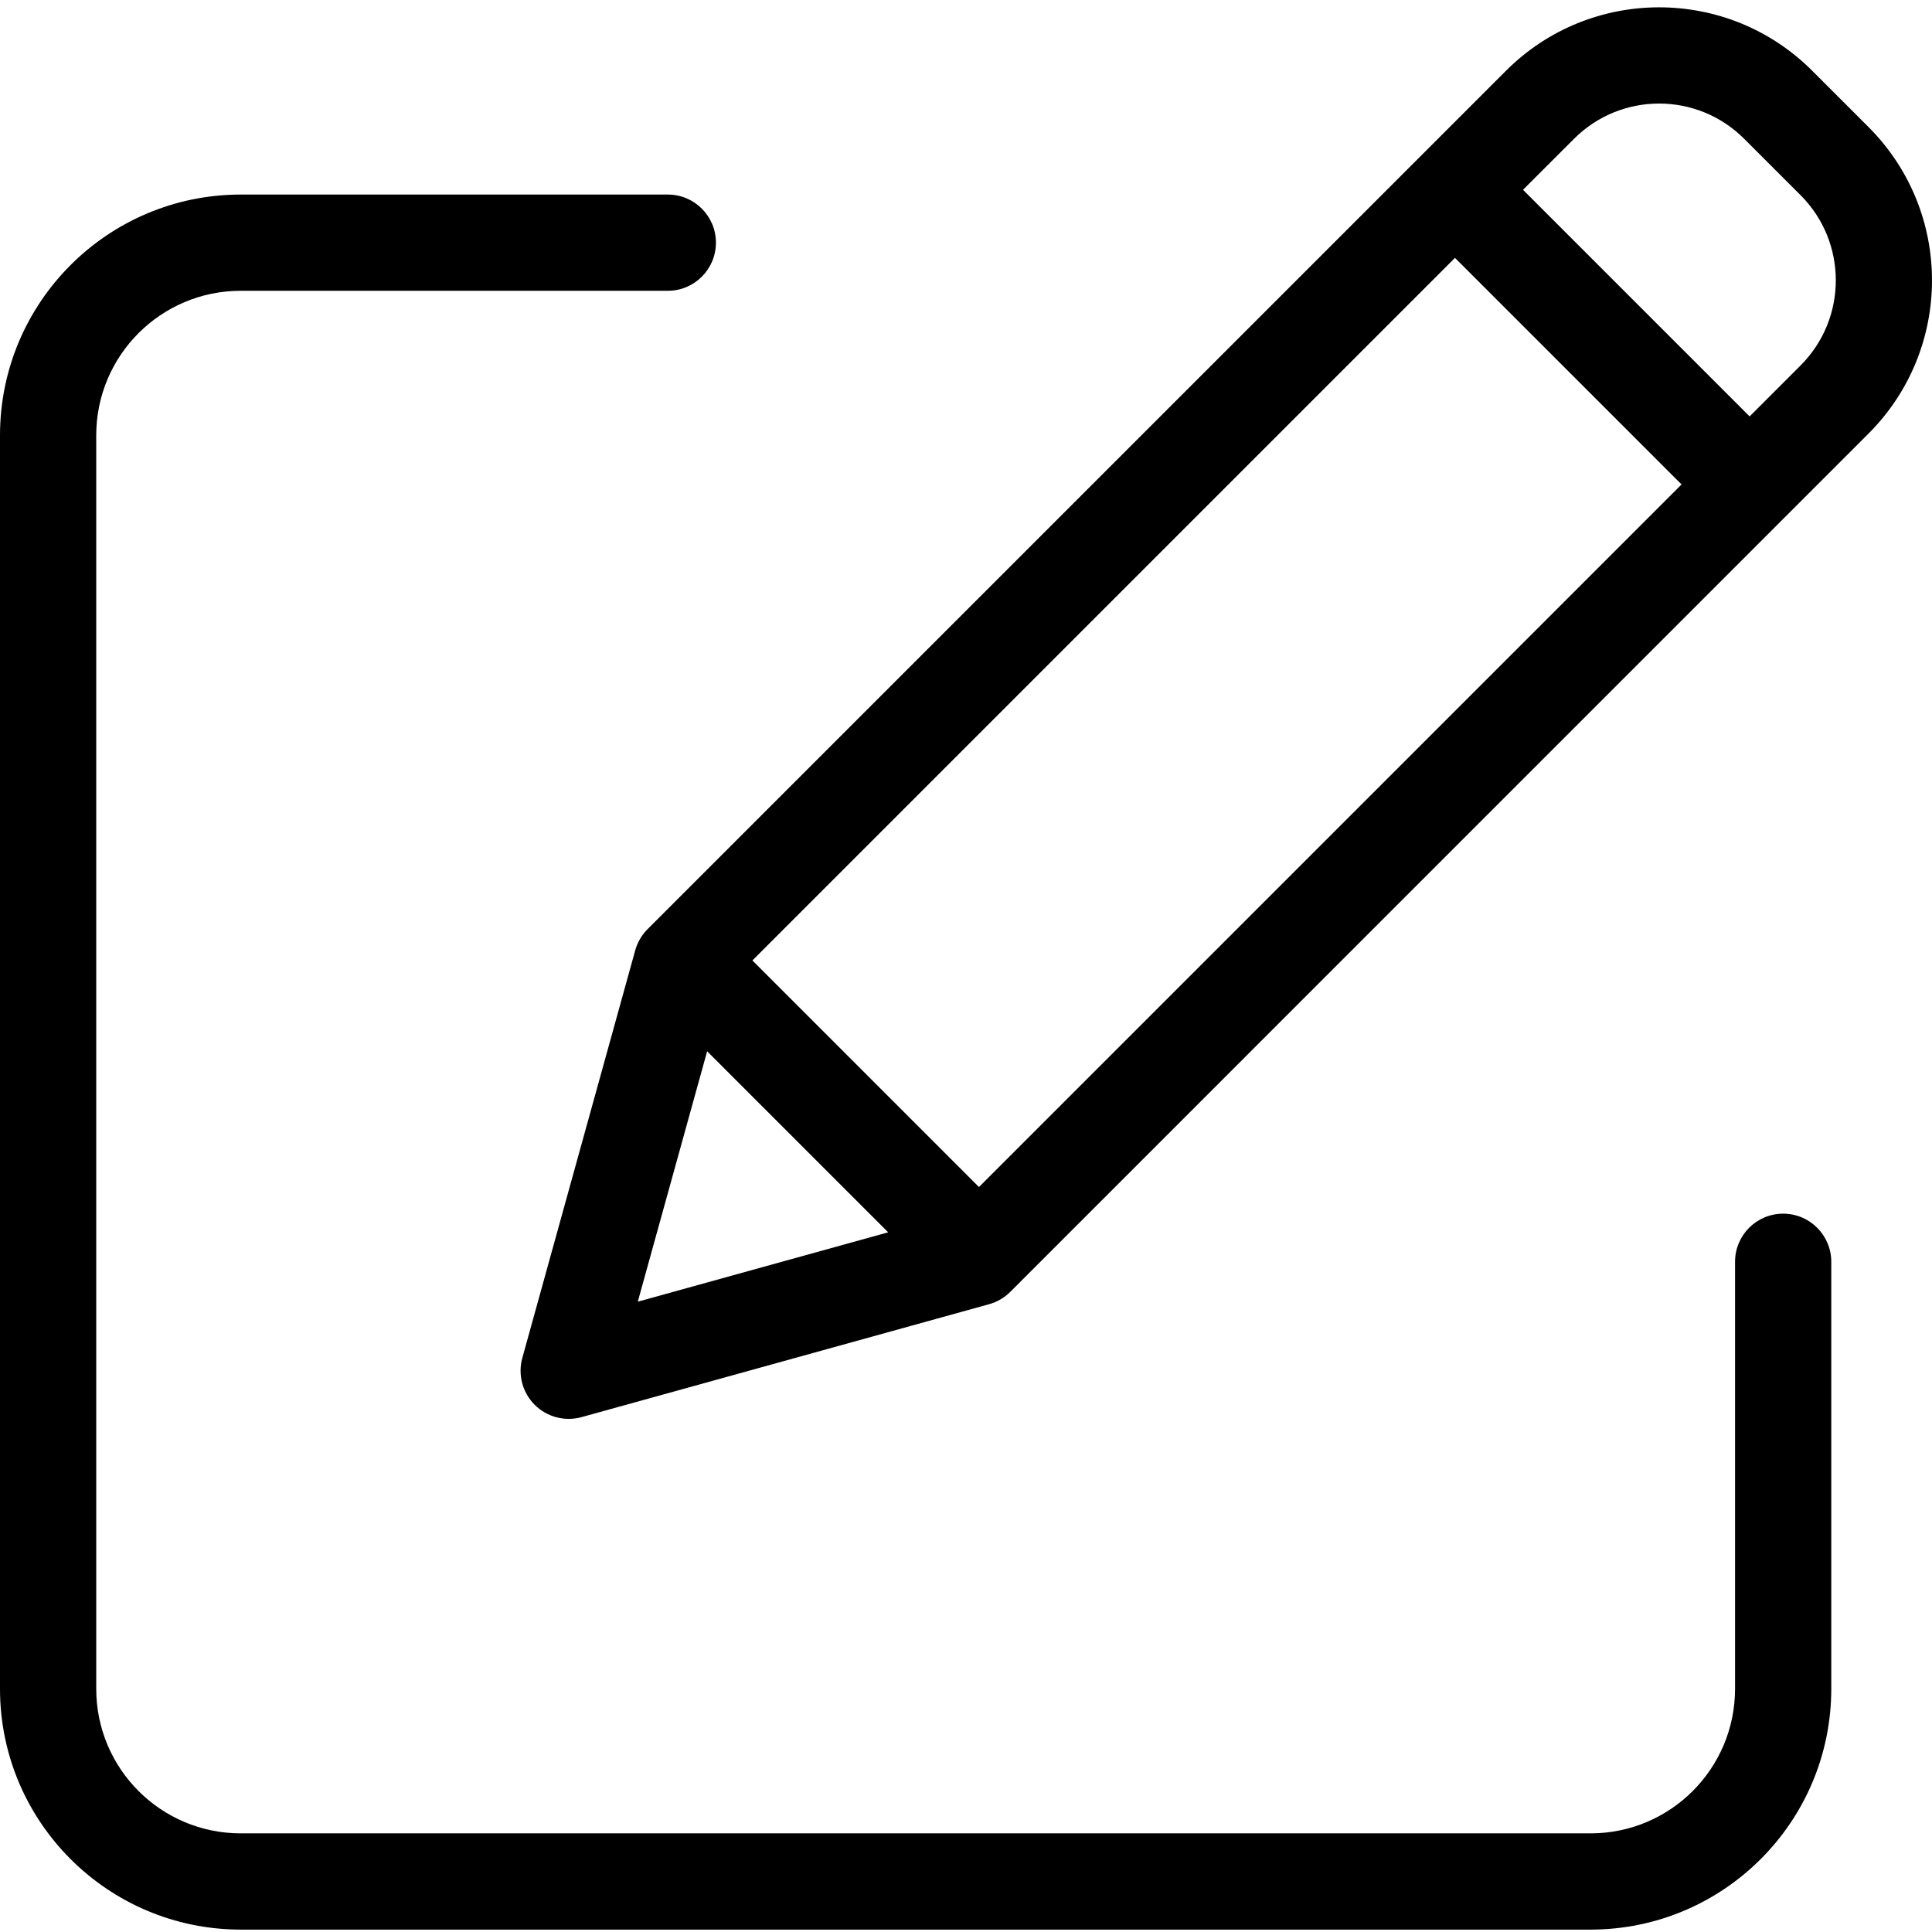
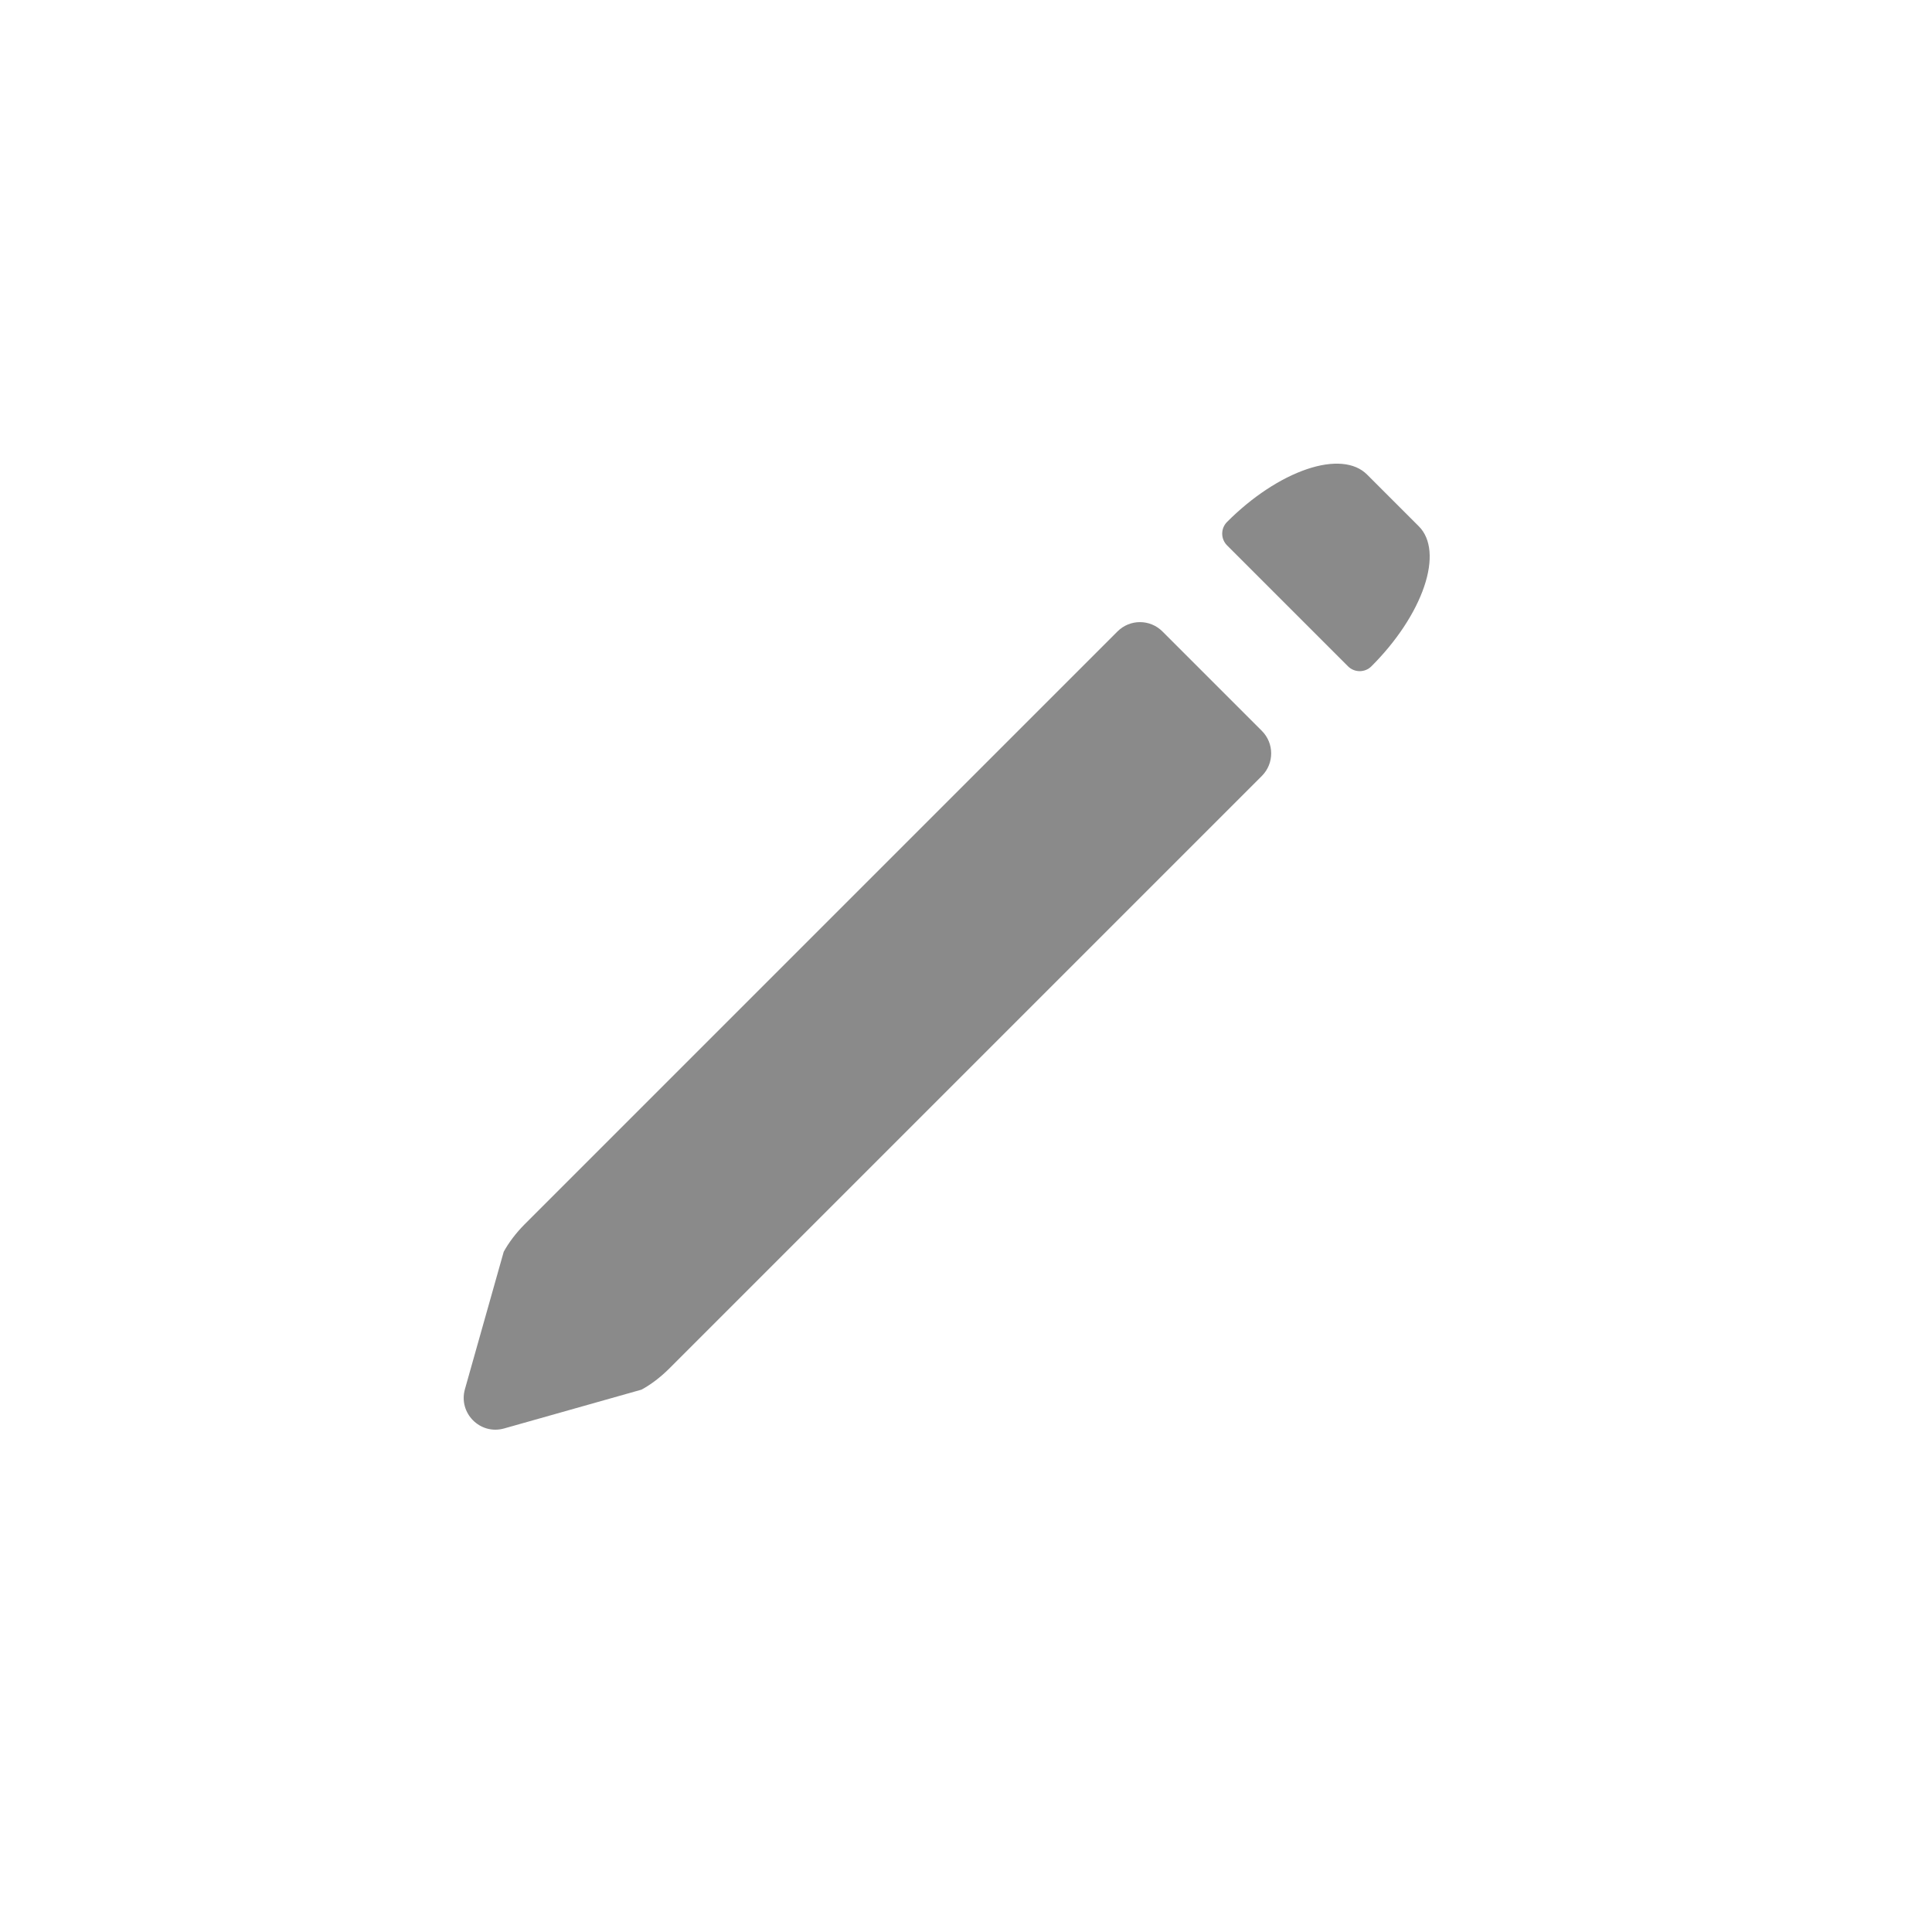
- <svg xmlns="http://www.w3.org/2000/svg" height="401pt" viewBox="0 -1 401.523 401" width="401pt">
-   <path d="m370.59 250.973c-5.523 0-10 4.477-10 10v88.789c-.02 16.562-13.438 29.984-30 30h-280.59c-16.562-.016-29.98-13.438-30-30v-260.59c.02-16.559 13.438-29.98 30-30h88.789c5.523 0 10-4.477 10-10 0-5.52-4.477-10-10-10h-88.789c-27.602.031-49.969 22.398-50 50v260.594c.031 27.602 22.398 49.969 50 50h280.59c27.602-.031 49.969-22.398 50-50v-88.793c0-5.523-4.477-10-10-10zm0 0" />
-   <path d="m376.629 13.441c-17.574-17.574-46.066-17.574-63.641 0l-178.406 178.406c-1.223 1.223-2.105 2.738-2.566 4.402l-23.461 84.699c-.965 3.473.016 7.191 2.562 9.742 2.551 2.547 6.27 3.527 9.742 2.566l84.699-23.465c1.664-.461 3.18-1.344 4.402-2.566l178.402-178.41c17.547-17.586 17.547-46.055 0-63.641zm-220.258 184.906 146.012-146.016 47.09 47.09-146.016 146.016zm-9.406 18.875 37.621 37.625-52.039 14.418zm227.258-142.547-10.605 10.605-47.094-47.094 10.609-10.605c9.762-9.762 25.59-9.762 35.352 0l11.738 11.734c9.746 9.773 9.746 25.59 0 35.359zm0 0" />
+ <svg xmlns="http://www.w3.org/2000/svg" width="25" height="25" viewBox="0 0 25 25" fill="none">
+   <path d="M17.747 8.621C18.069 8.3 18.314 7.929 18.429 7.589C18.544 7.25 18.519 6.97 18.36 6.811L17.689 6.14C17.53 5.981 17.25 5.956 16.911 6.071C16.571 6.186 16.2 6.431 15.879 6.753C15.794 6.837 15.794 6.974 15.879 7.058L17.442 8.621C17.526 8.706 17.663 8.706 17.747 8.621Z" fill="#8A8A8A" />
+   <path d="M16.329 10.04C16.489 9.879 16.489 9.619 16.329 9.458L15.042 8.171C14.881 8.01 14.621 8.01 14.46 8.171L6.787 15.844C6.678 15.954 6.585 16.076 6.518 16.198L6.016 17.976C5.929 18.286 6.214 18.572 6.524 18.484L8.301 17.982C8.423 17.916 8.546 17.822 8.656 17.713L16.329 10.04Z" fill="#8A8A8A" />
</svg>
